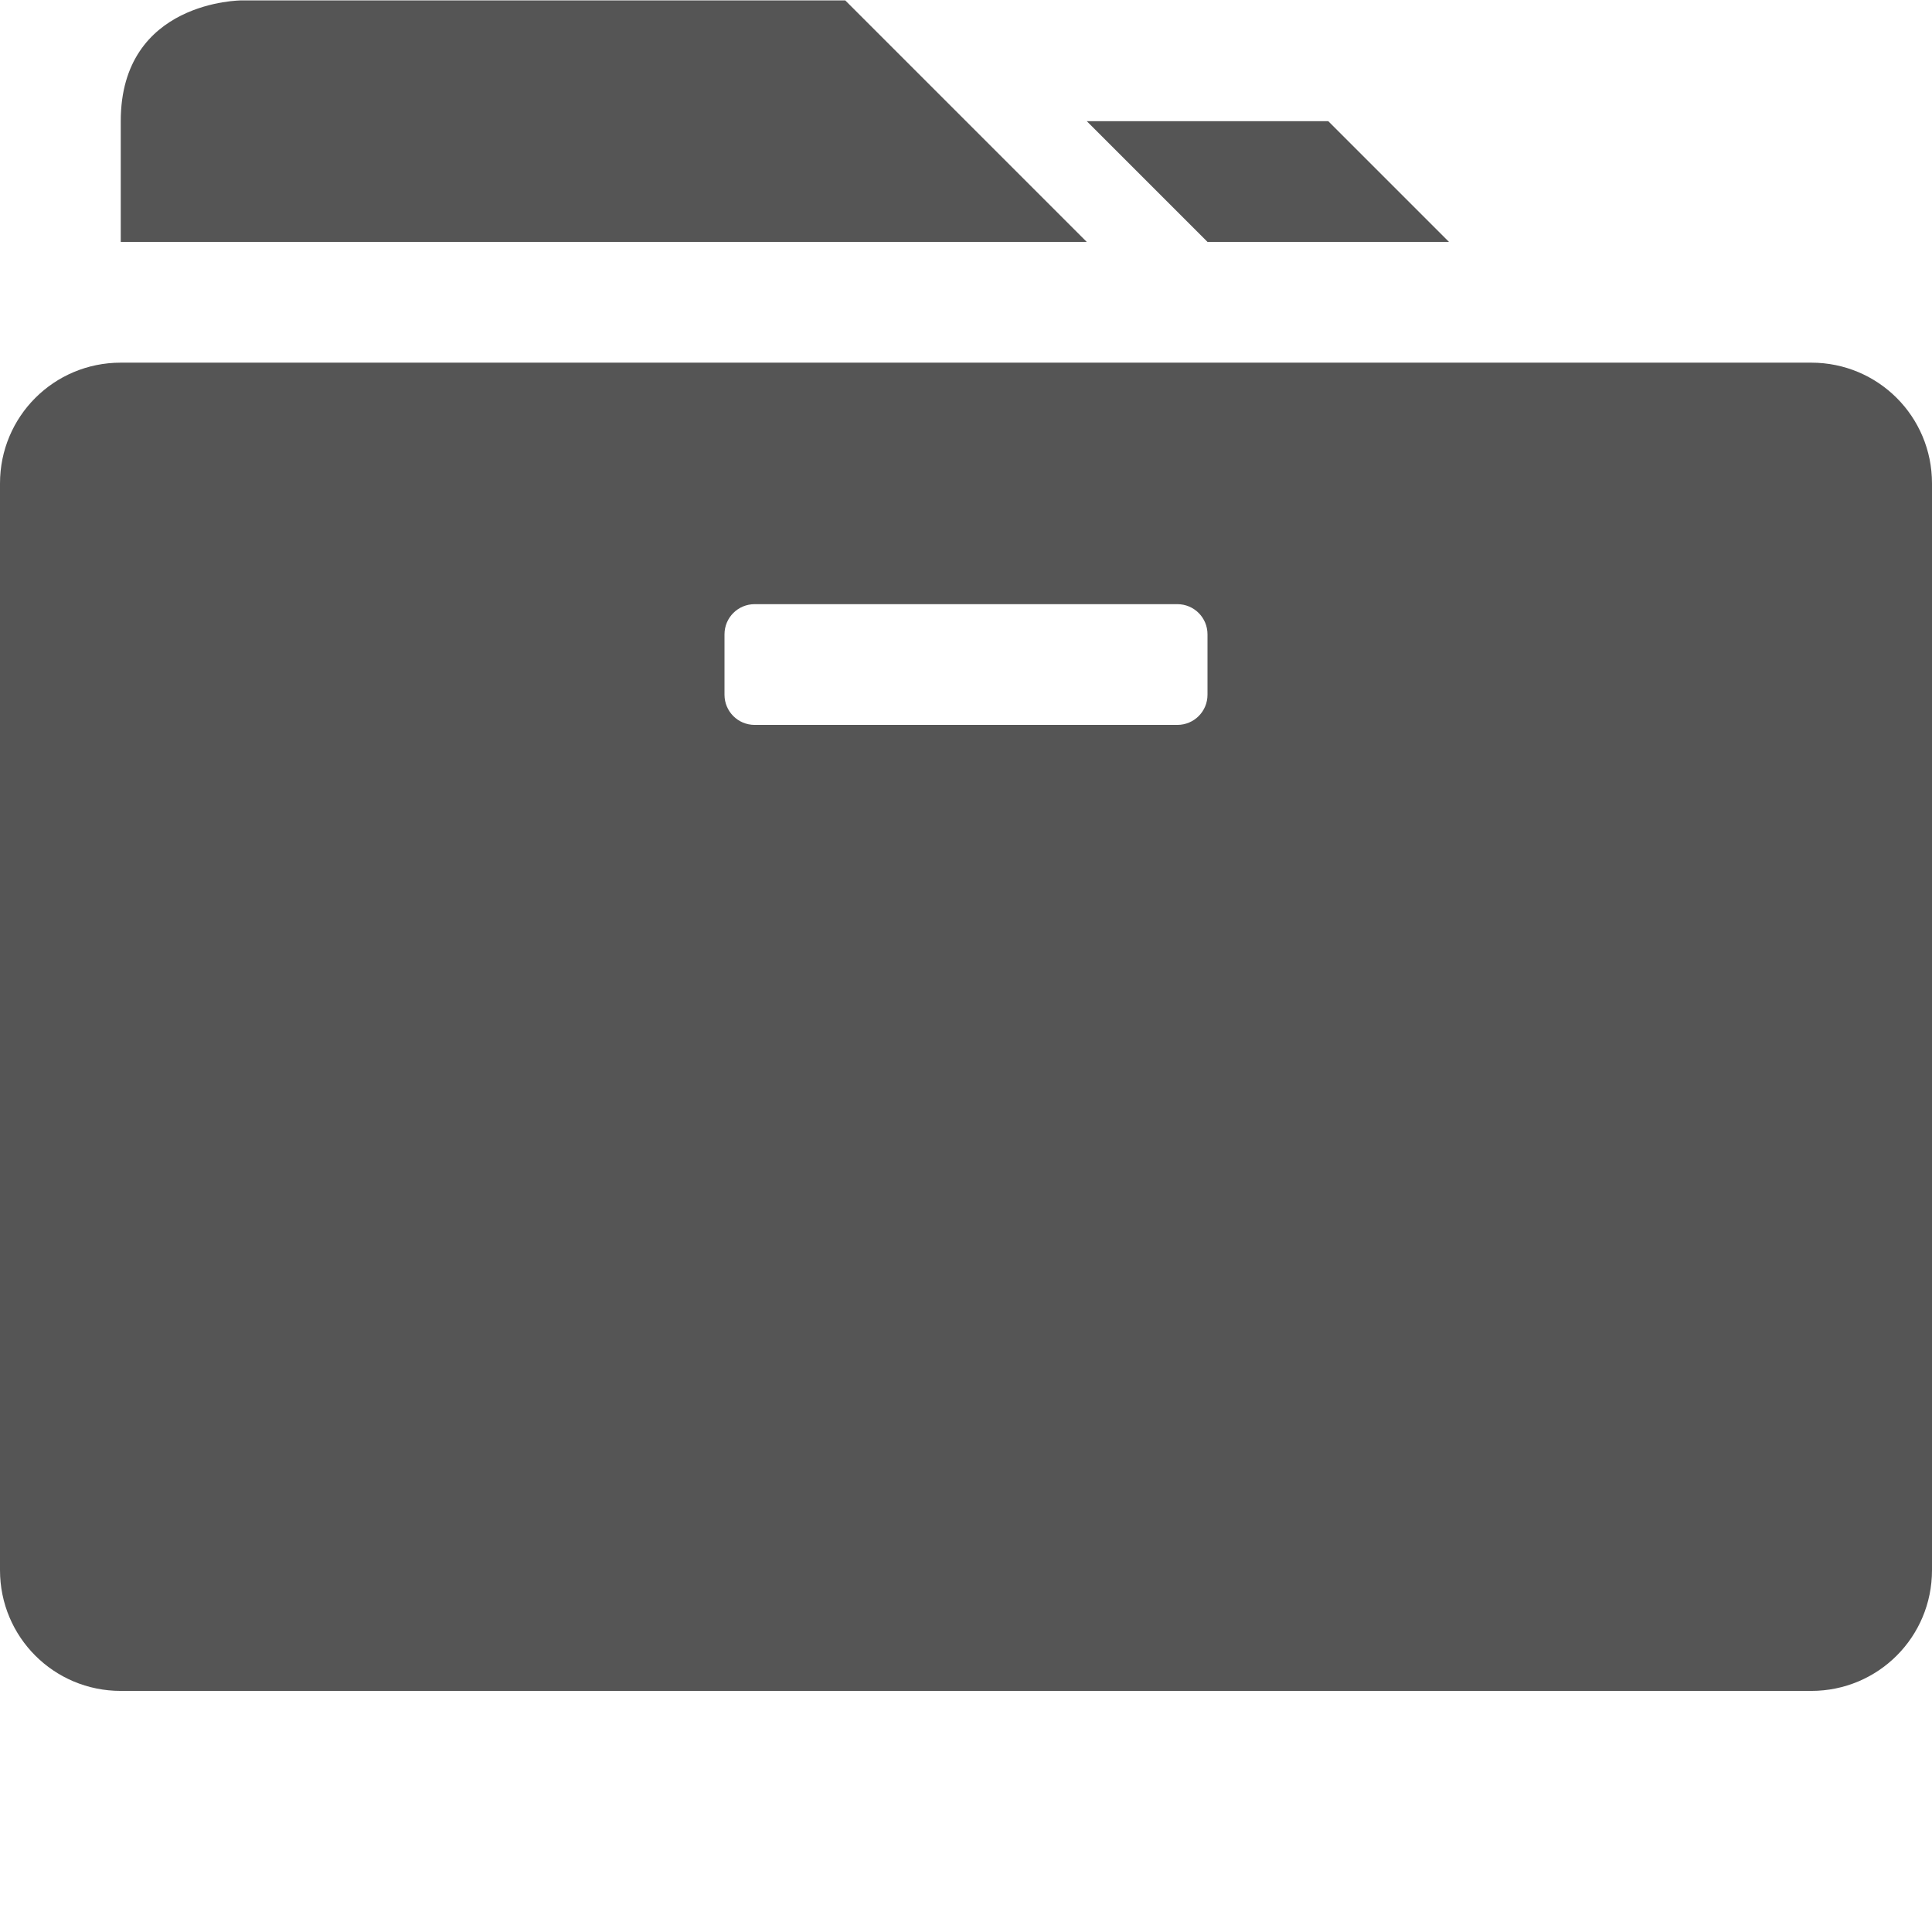
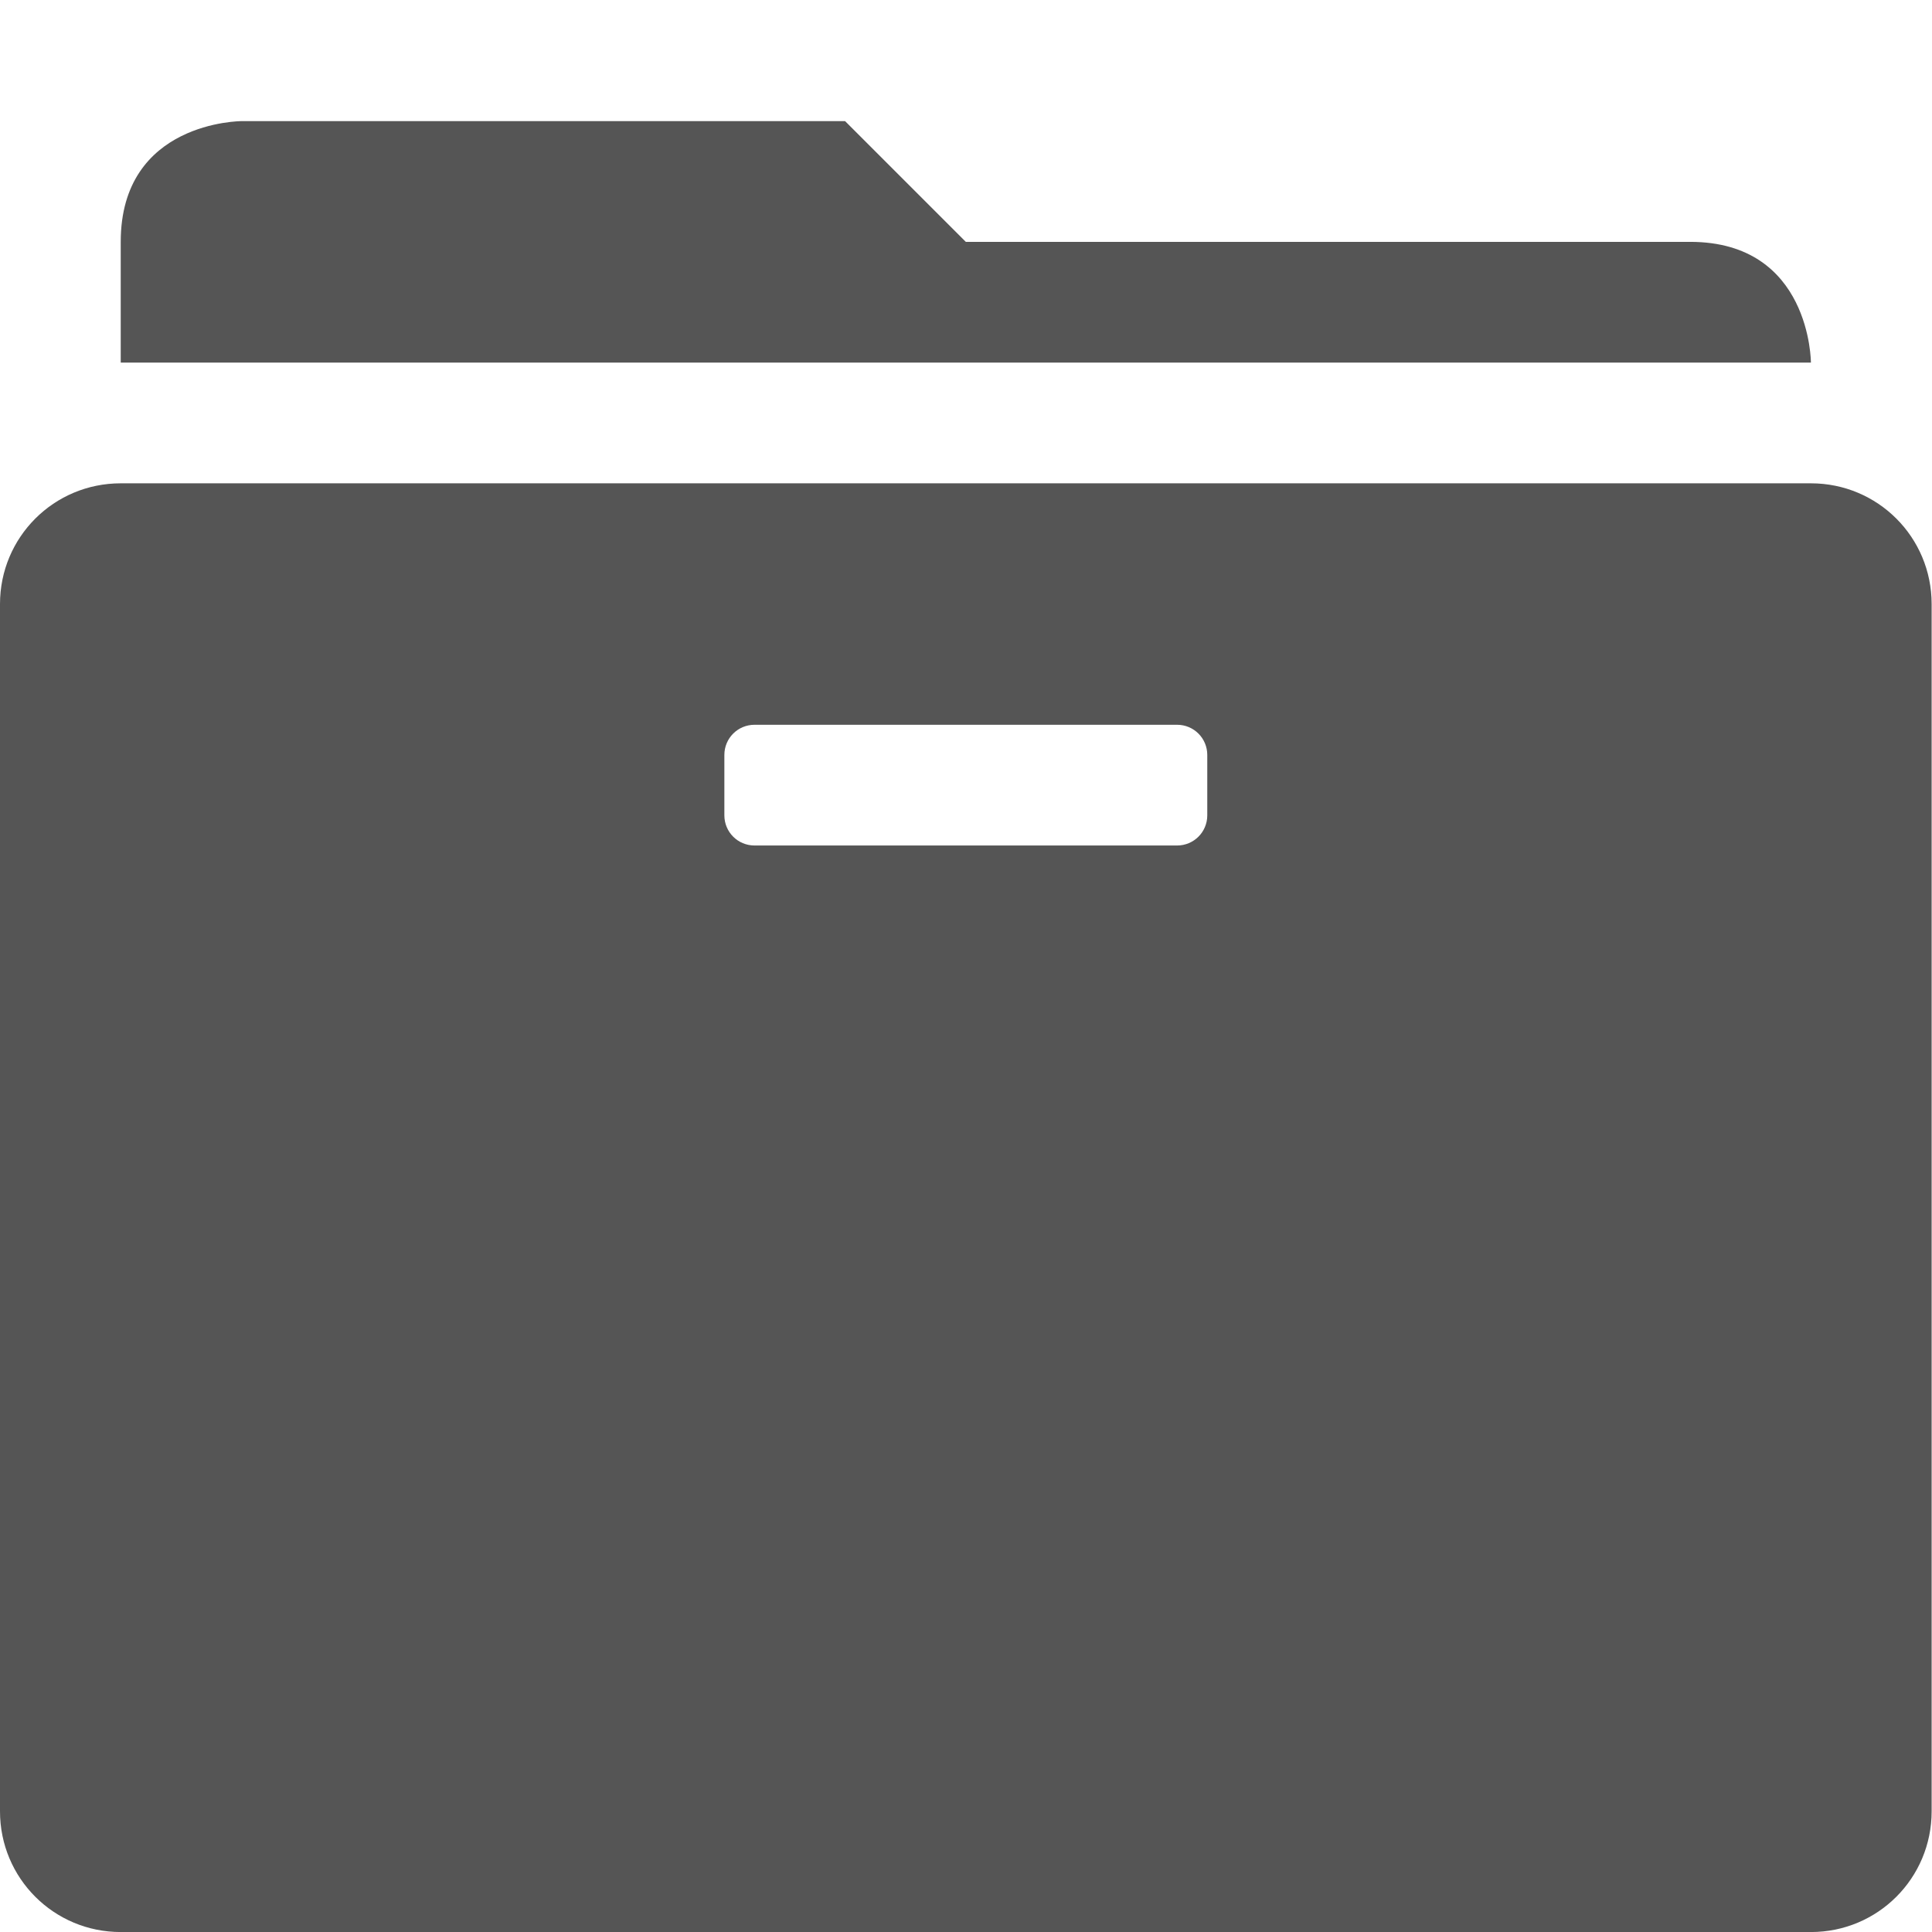
- <svg xmlns="http://www.w3.org/2000/svg" xmlns:ns1="http://www.openswatchbook.org/uri/2009/osb" height="16" id="svg7384" style="enable-background:new" version="1.1" width="16">
+ <svg xmlns="http://www.w3.org/2000/svg" xmlns:ns1="http://www.openswatchbook.org/uri/2009/osb" height="16.003" id="svg7384" style="enable-background:new" version="1.1" width="16">
  <defs id="defs7386">
    <linearGradient id="linearGradient5606" ns1:paint="solid">
      <stop id="stop5608" offset="0" style="stop-color:#000000;stop-opacity:1;" />
    </linearGradient>
    <filter id="filter7554" style="color-interpolation-filters:sRGB">
      <feBlend id="feBlend7556" in2="BackgroundImage" mode="darken" />
    </filter>
  </defs>
  <g id="layer9" style="display:inline" transform="translate(-845.0002,-40.99664)" />
  <g id="layer10" style="display:inline;filter:url(#filter7554)" transform="translate(-845.0002,-40.99664)" />
  <g id="layer1" style="display:inline" transform="translate(-604,-657.9966)" />
  <g id="layer14" style="display:inline" transform="translate(-845.0002,-40.99664)" />
  <g id="layer15" style="display:inline" transform="translate(-845.0002,-40.99664)" />
  <g id="g71291" style="display:inline" transform="translate(-845.0002,-40.99664)" />
  <g id="layer2" style="display:inline" transform="translate(-604,-507.9966)" />
  <g id="g6058" style="display:inline" transform="translate(-604,-507.9966)">
-     <path d="m 606,508 c 0,0 -1,0 -1,1 l 0,1 8,0 -2,-2 z" id="path7606" style="color:#000000;font-style:normal;font-variant:normal;font-weight:normal;font-stretch:normal;font-size:medium;line-height:normal;font-family:Sans;-inkscape-font-specification:Sans;text-indent:0;text-align:start;text-decoration:none;text-decoration-line:none;letter-spacing:normal;word-spacing:normal;text-transform:none;direction:ltr;block-progression:tb;writing-mode:lr-tb;baseline-shift:baseline;text-anchor:start;display:inline;overflow:visible;visibility:visible;fill:#555555;fill-opacity:1;stroke:none;stroke-width:2;marker:none;enable-background:accumulate" />
-     <path d="m 613,509 1,1 2,0 -1,-1 z" id="path6758" style="color:#000000;font-style:normal;font-variant:normal;font-weight:normal;font-stretch:normal;font-size:medium;line-height:normal;font-family:Sans;-inkscape-font-specification:Sans;text-indent:0;text-align:start;text-decoration:none;text-decoration-line:none;letter-spacing:normal;word-spacing:normal;text-transform:none;direction:ltr;block-progression:tb;writing-mode:lr-tb;baseline-shift:baseline;text-anchor:start;display:inline;overflow:visible;visibility:visible;fill:#555555;fill-opacity:1;stroke:none;stroke-width:2;marker:none;enable-background:accumulate" />
-     <path d="m 605,511 c -0.554,0 -1,0.446 -1,1 l 0,9 c 0,0.554 0.446,1 1,1 l 14,0 c 0.554,0 1,-0.446 1,-1 l 0,-9 c 0,-0.554 -0.446,-1 -1,-1 l -14,0 z m 5.25,2 0.25,0 3,0 0.25,0 c 0.139,0 0.25,0.112 0.25,0.25 l 0,0.25 0,0.25 c 0,0.139 -0.112,0.25 -0.25,0.25 l -0.25,0 -3,0 -0.25,0 c -0.139,0 -0.25,-0.112 -0.25,-0.25 l 0,-0.25 0,-0.25 c 0,-0.139 0.112,-0.25 0.25,-0.25 z" id="rect6745" style="opacity:1;fill:#555555;fill-opacity:1;stroke:none;stroke-width:2;stroke-linejoin:round;stroke-miterlimit:4;stroke-dasharray:none;stroke-opacity:1" />
+     <path d="m 606,509 c 0,0 -1,0 -1,1 l 0,1 7,0 1,0 6,0 c 0,0 0,-1 -1,-1 l -6,0 -1,-1 -5,0 z" id="path7606" style="color:#000000;font-style:normal;font-variant:normal;font-weight:normal;font-stretch:normal;font-size:medium;line-height:normal;font-family:Sans;-inkscape-font-specification:Sans;text-indent:0;text-align:start;text-decoration:none;text-decoration-line:none;letter-spacing:normal;word-spacing:normal;text-transform:none;direction:ltr;block-progression:tb;writing-mode:lr-tb;baseline-shift:baseline;text-anchor:start;display:inline;overflow:visible;visibility:visible;fill:#555555;fill-opacity:1;stroke:none;stroke-width:2;marker:none;enable-background:accumulate" />
+     <path d="m 605,512 c -0.554,0 -1,0.446 -1,1 l 0,10 c 0,0.554 0.446,1 1,1 l 14,0 c 0.554,0 1,-0.446 1,-1 l 0,-10 c 0,-0.554 -0.446,-1 -1,-1 l -14,0 z m 5.25,2 3.5,0 c 0.139,0 0.25,0.112 0.25,0.25 l 0,0.5 c 0,0.139 -0.112,0.25 -0.25,0.25 l -3.5,0 c -0.139,0 -0.25,-0.112 -0.25,-0.25 l 0,-0.5 c 0,-0.139 0.112,-0.25 0.25,-0.25 z" id="rect6745" style="opacity:1;fill:#555555;fill-opacity:1;stroke:none;stroke-width:2;stroke-linejoin:round;stroke-miterlimit:4;stroke-dasharray:none;stroke-opacity:1" />
  </g>
  <g id="layer12" style="display:inline" transform="translate(-845.0002,-40.99664)" />
</svg>
